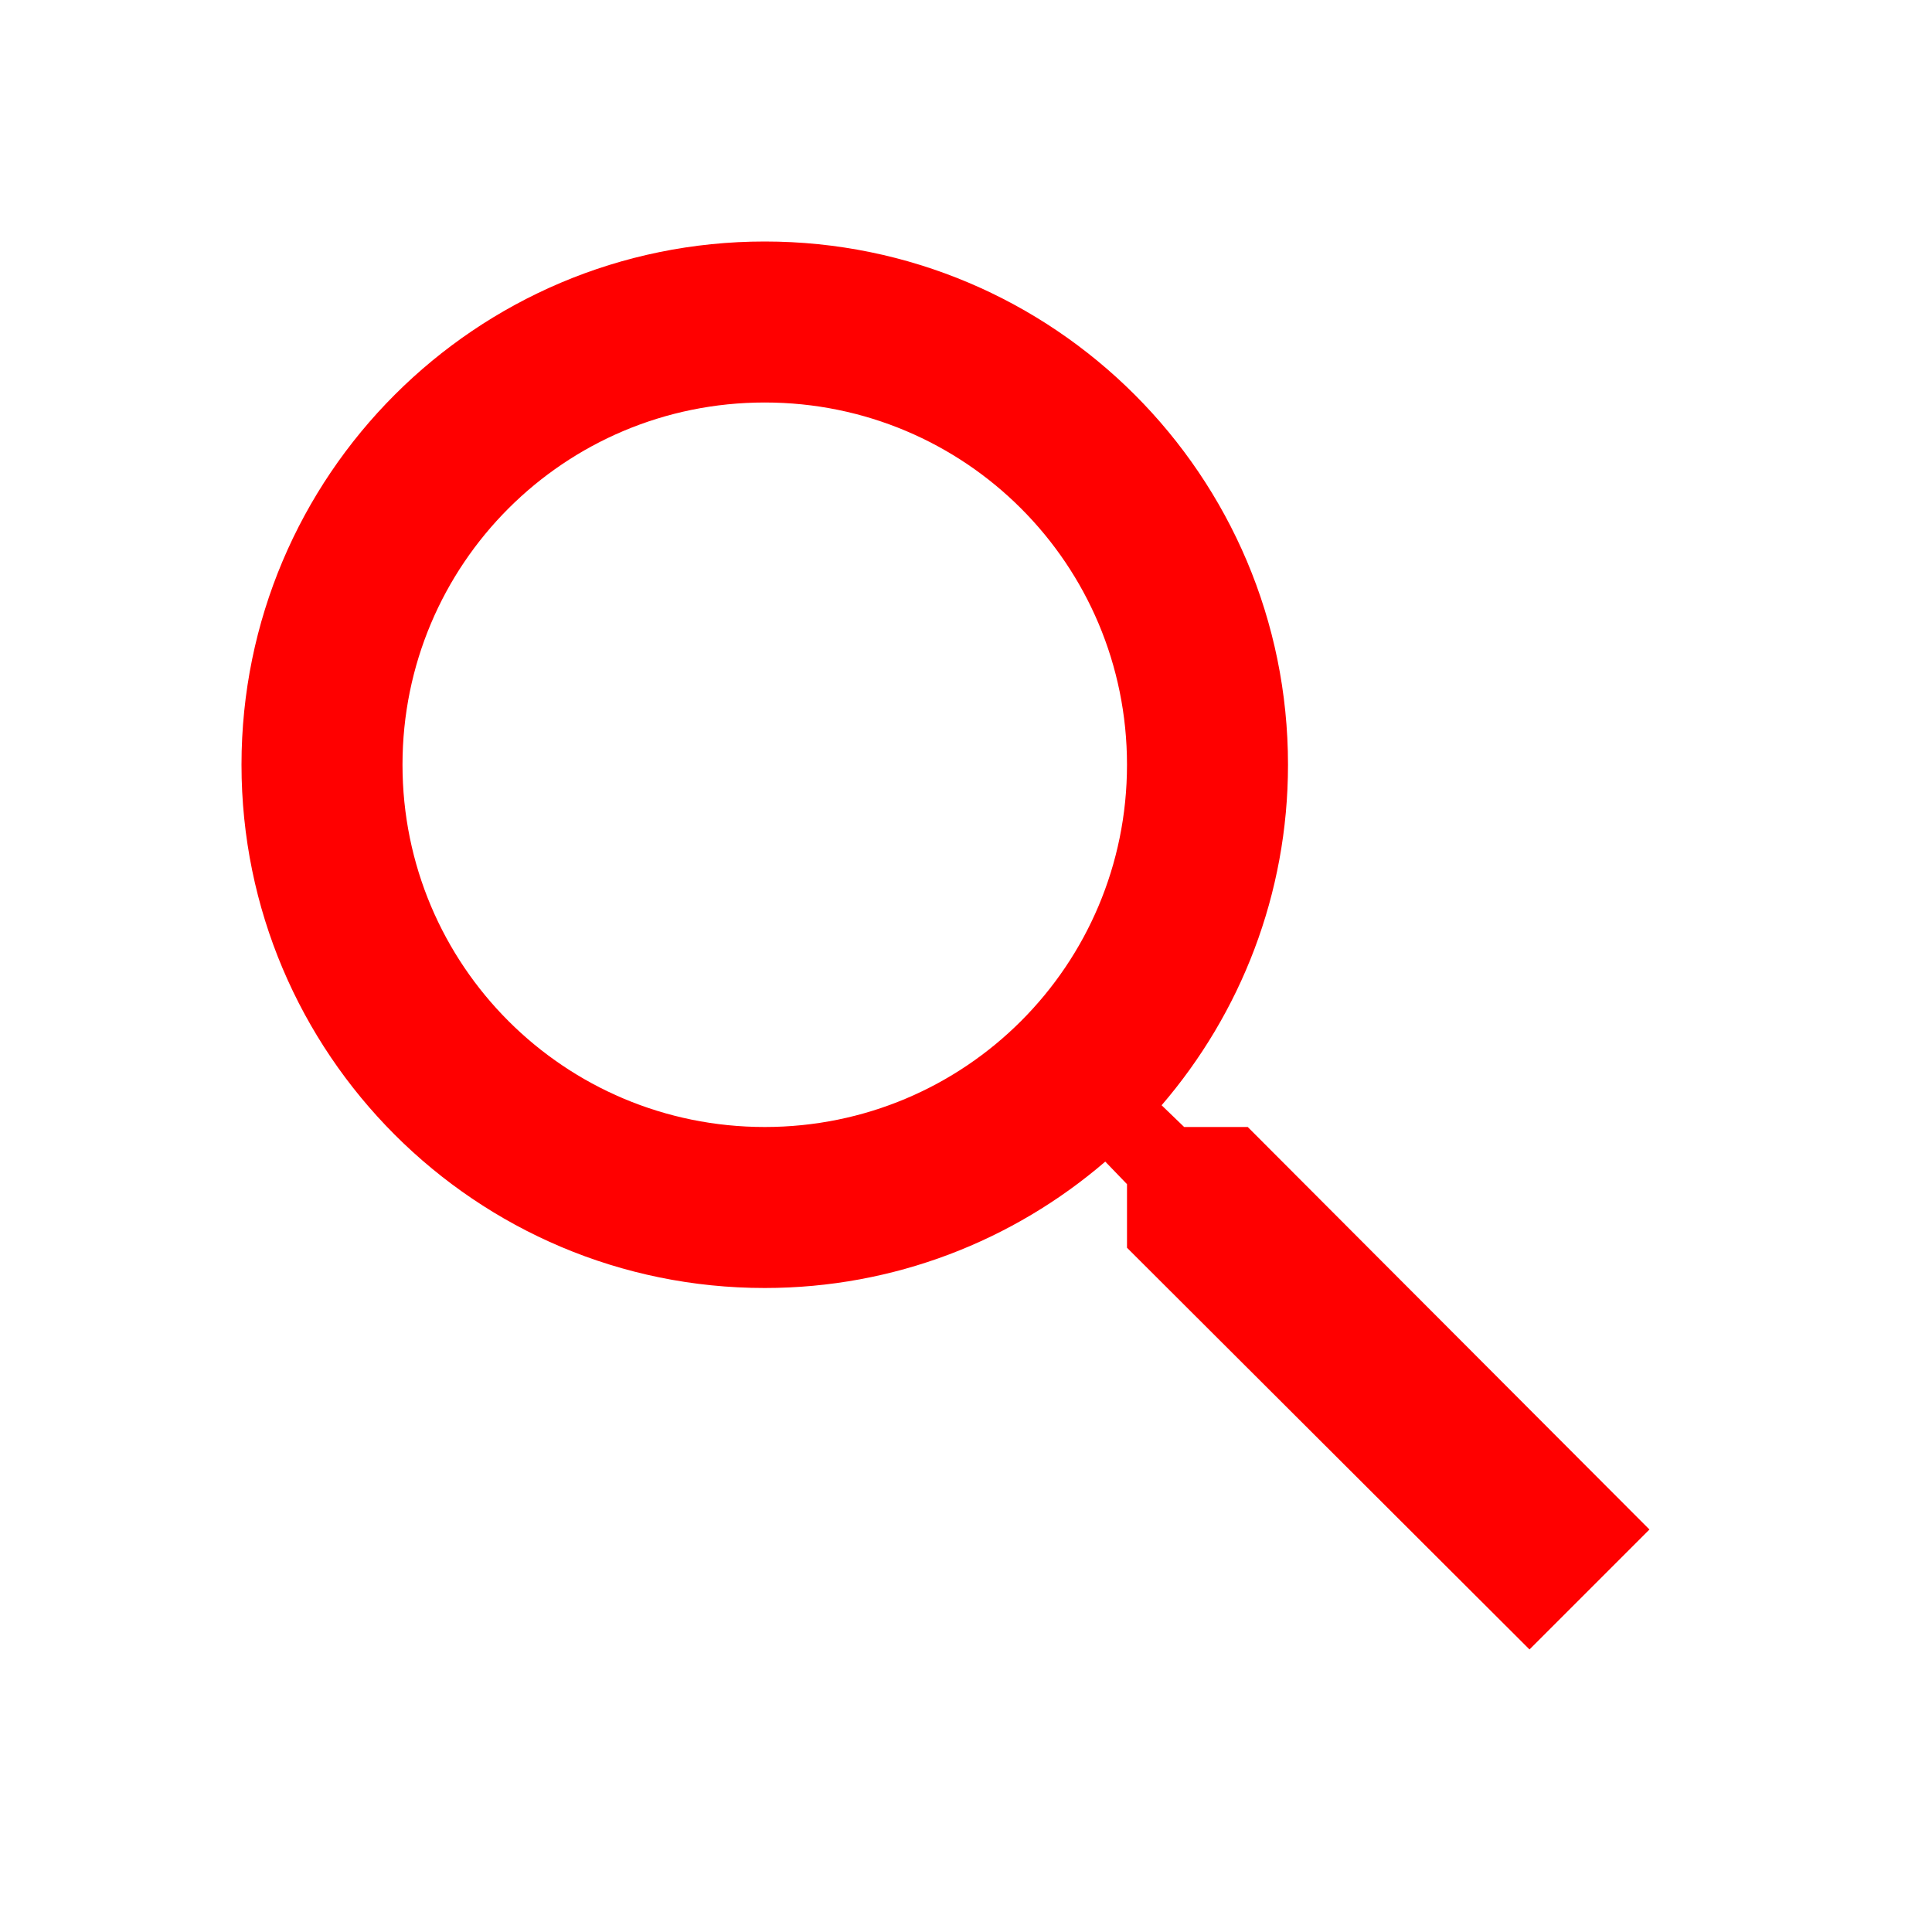
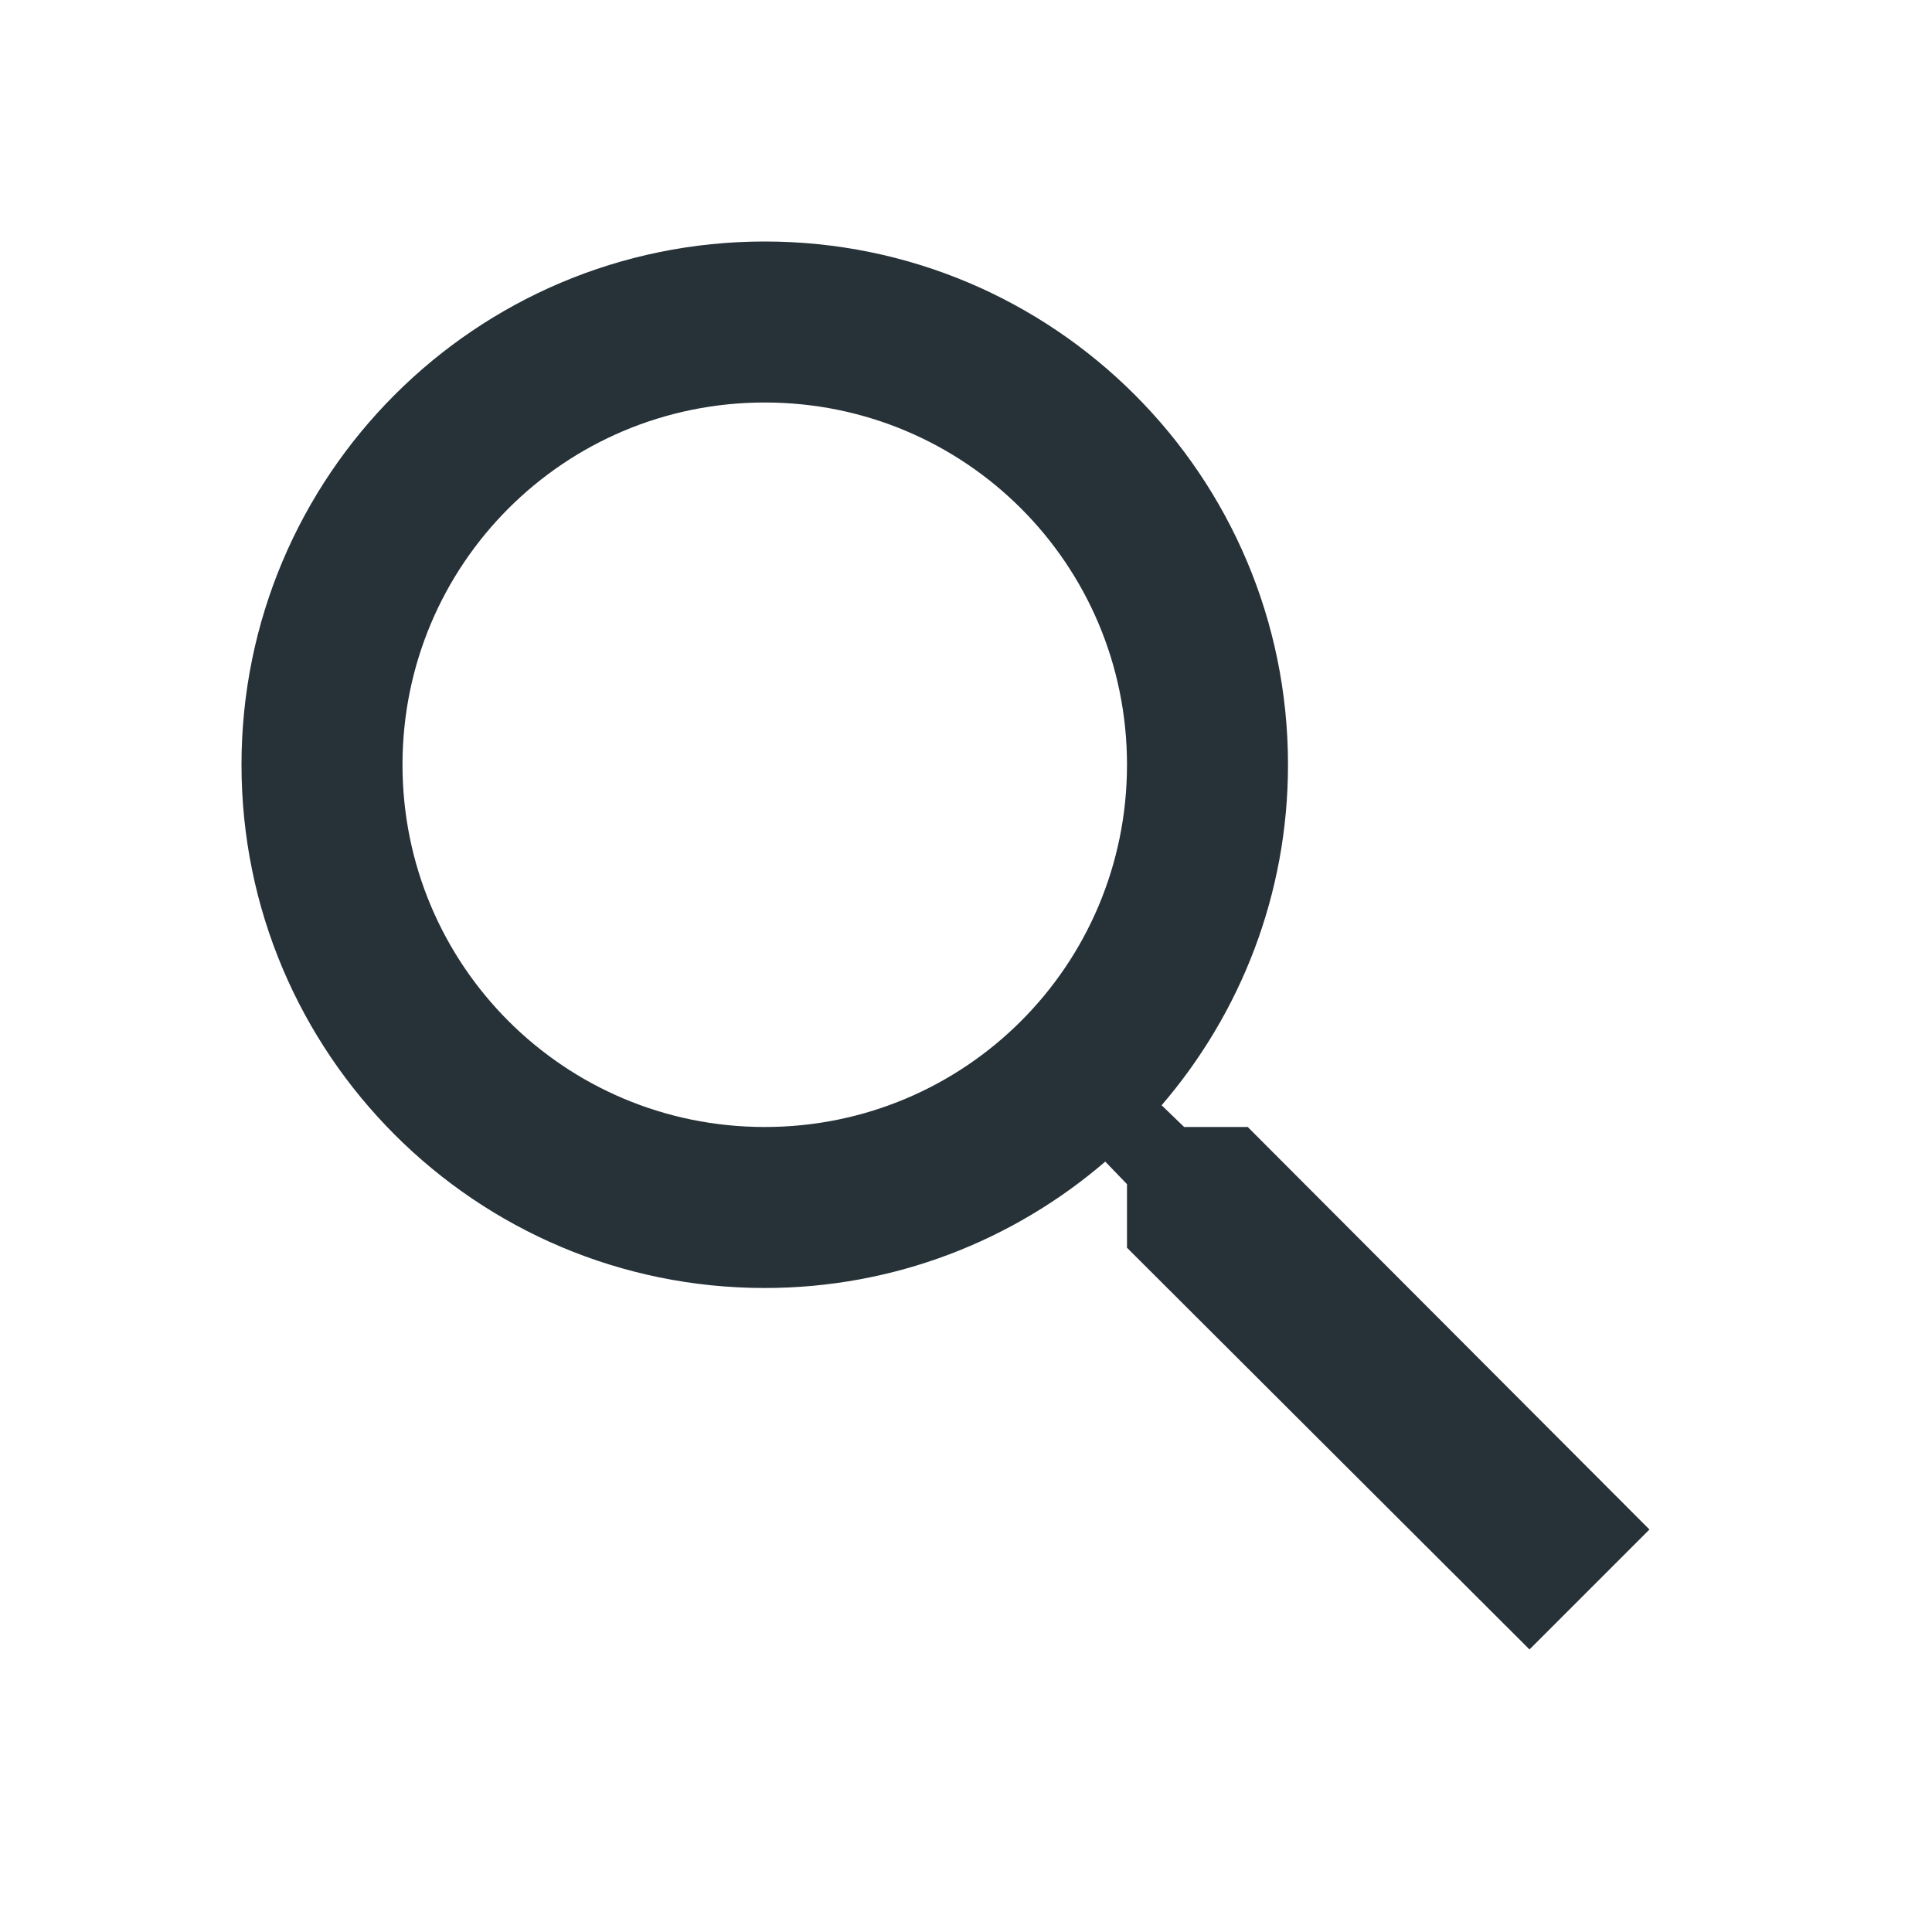
- <svg xmlns="http://www.w3.org/2000/svg" width="24" height="24" viewBox="0 0 24 24" fill="none">
-   <path d="M15.5 14H14.71L14.43 13.73C15.41 12.59 16 11.11 16 9.5C16 5.91 13.09 3 9.5 3C5.91 3 3 5.91 3 9.5C3 13.09 5.91 16 9.5 16C11.11 16 12.59 15.41 13.73 14.43L14 14.71V15.5L19 20.49L20.49 19L15.5 14ZM9.5 14C7.01 14 5 11.99 5 9.5C5 7.01 7.01 5 9.5 5C11.99 5 14 7.01 14 9.5C14 11.99 11.99 14 9.5 14Z" fill="#FF0000" />
+ <svg xmlns="http://www.w3.org/2000/svg" width="24" height="24" viewBox="0 0 24 24" fill="#263238">
+   <path d="M15.5 14H14.71L14.43 13.73C15.41 12.59 16 11.11 16 9.5C16 5.91 13.09 3 9.5 3C5.91 3 3 5.91 3 9.5C3 13.09 5.91 16 9.5 16C11.11 16 12.59 15.41 13.73 14.43L14 14.71V15.5L19 20.49L20.49 19L15.5 14ZM9.5 14C7.01 14 5 11.99 5 9.5C5 7.01 7.01 5 9.5 5C11.99 5 14 7.01 14 9.5C14 11.99 11.99 14 9.5 14Z" />
</svg>
